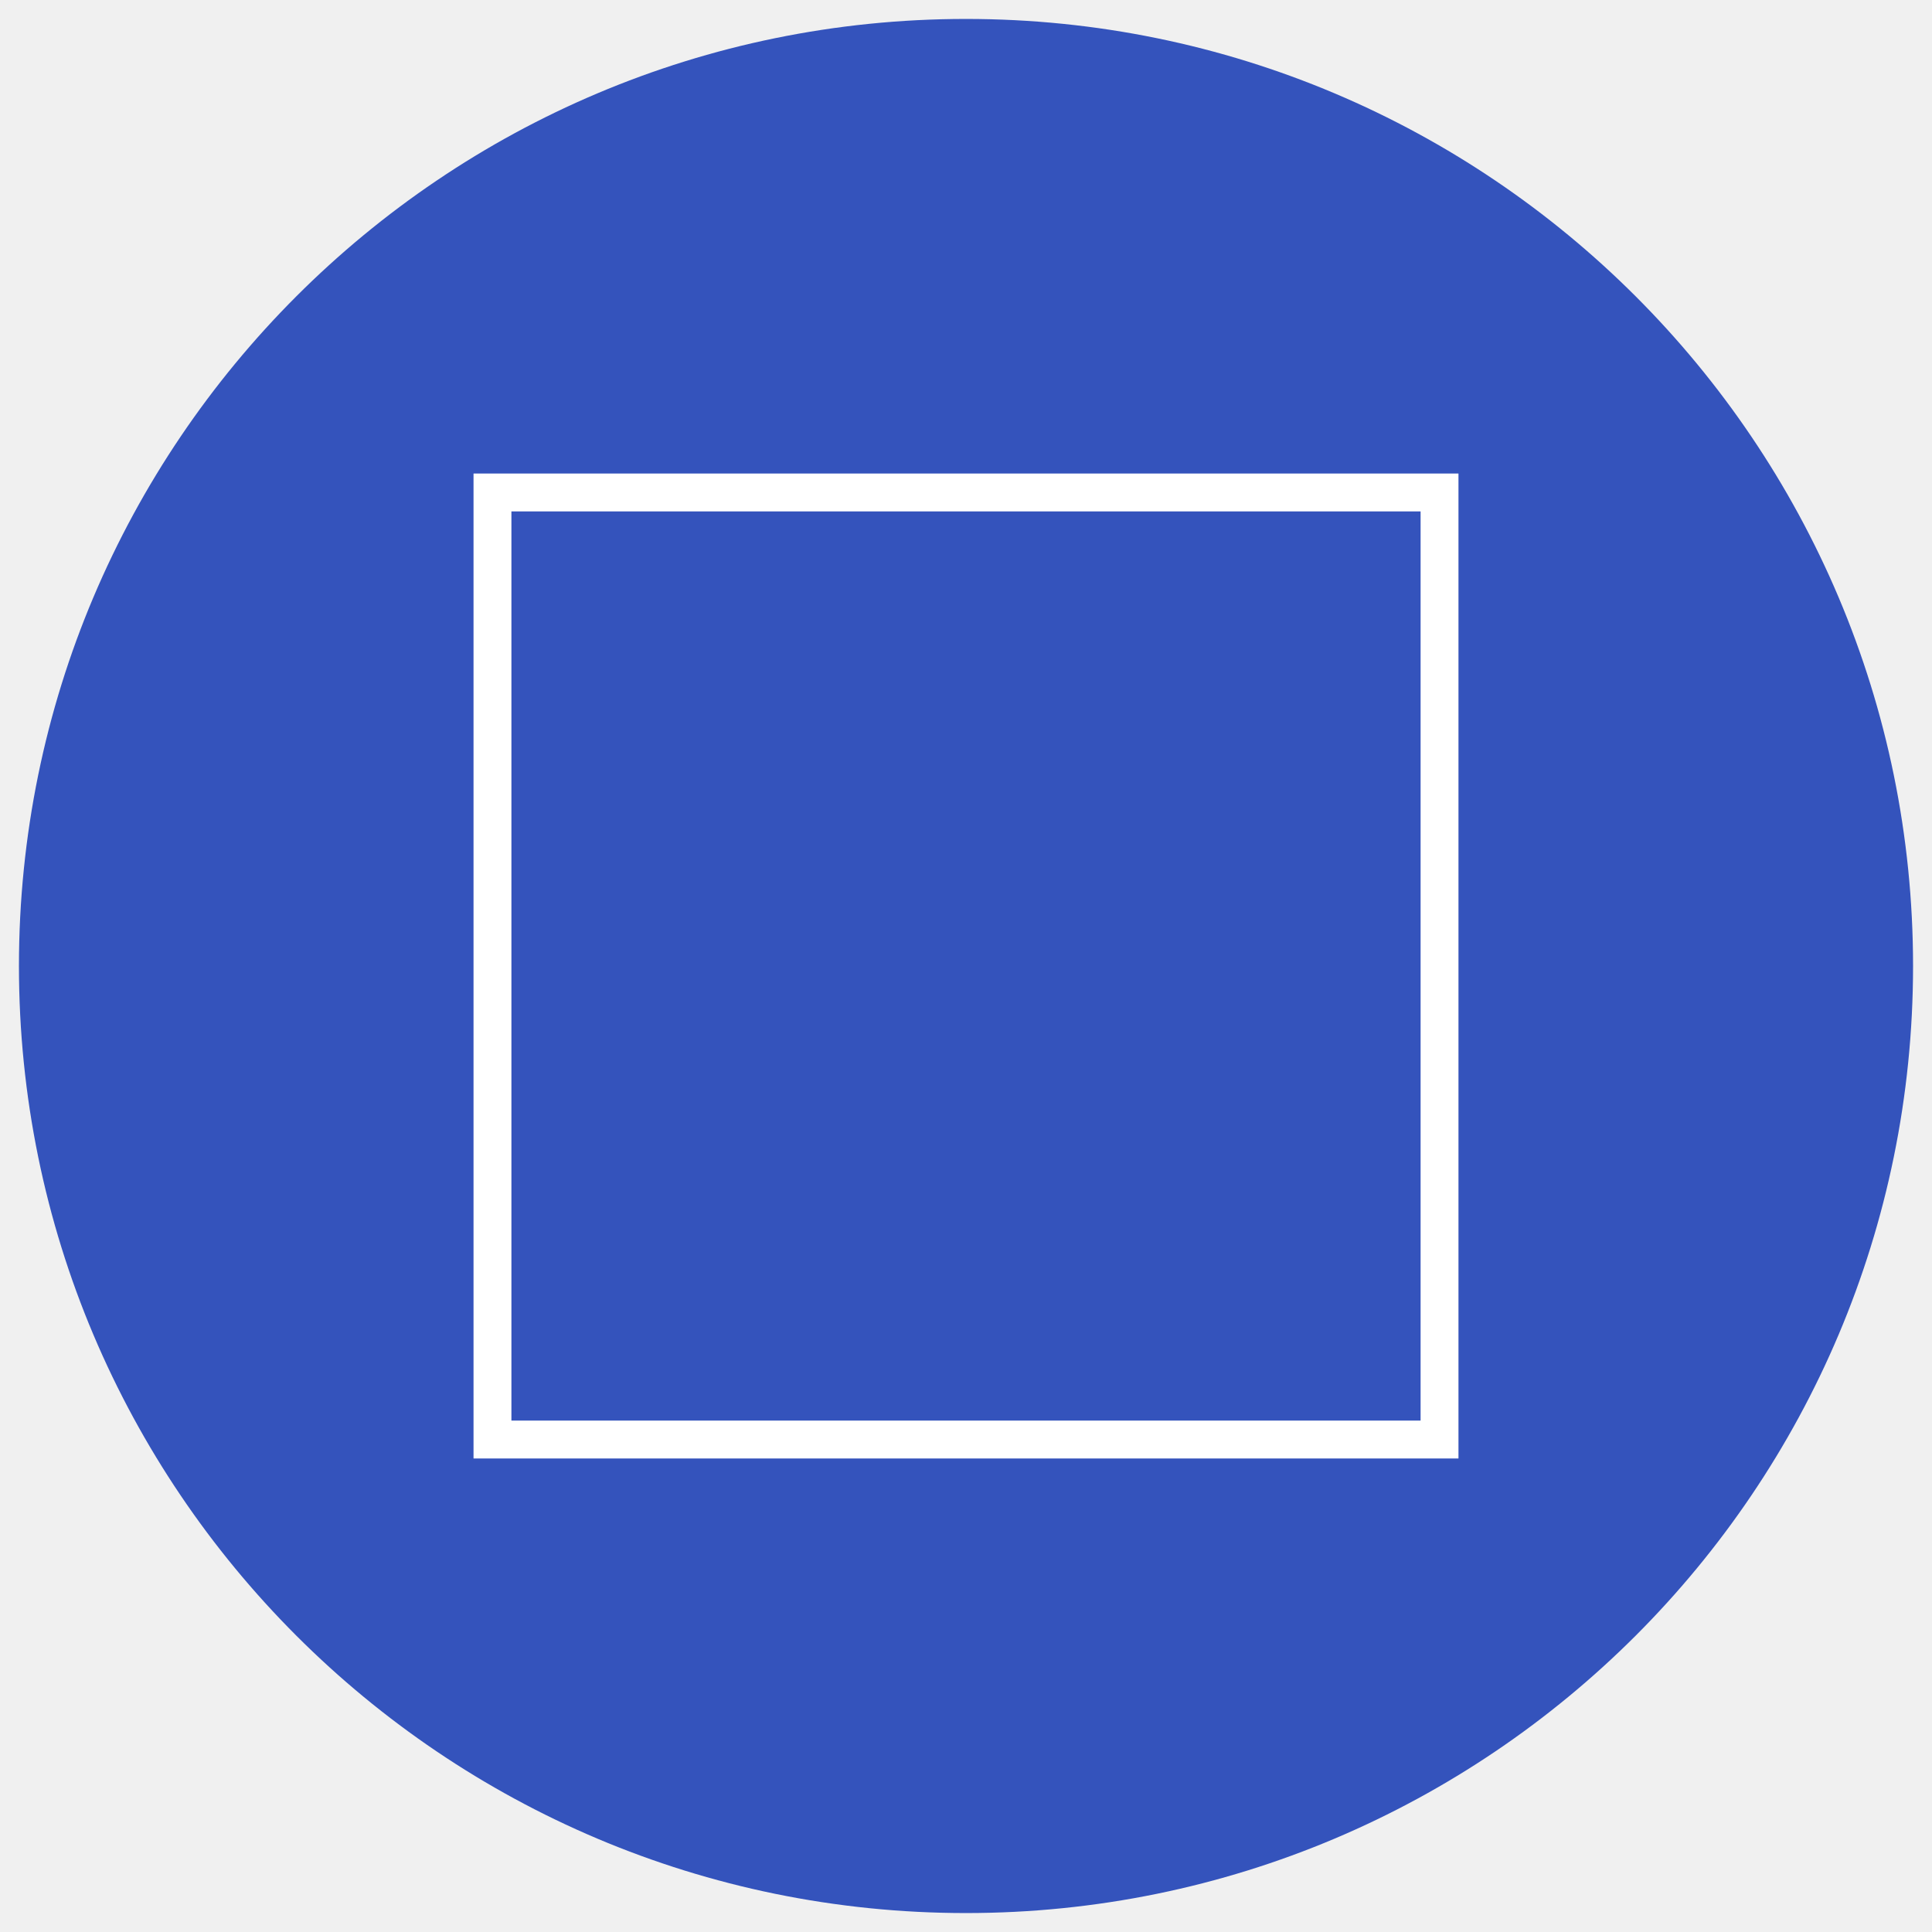
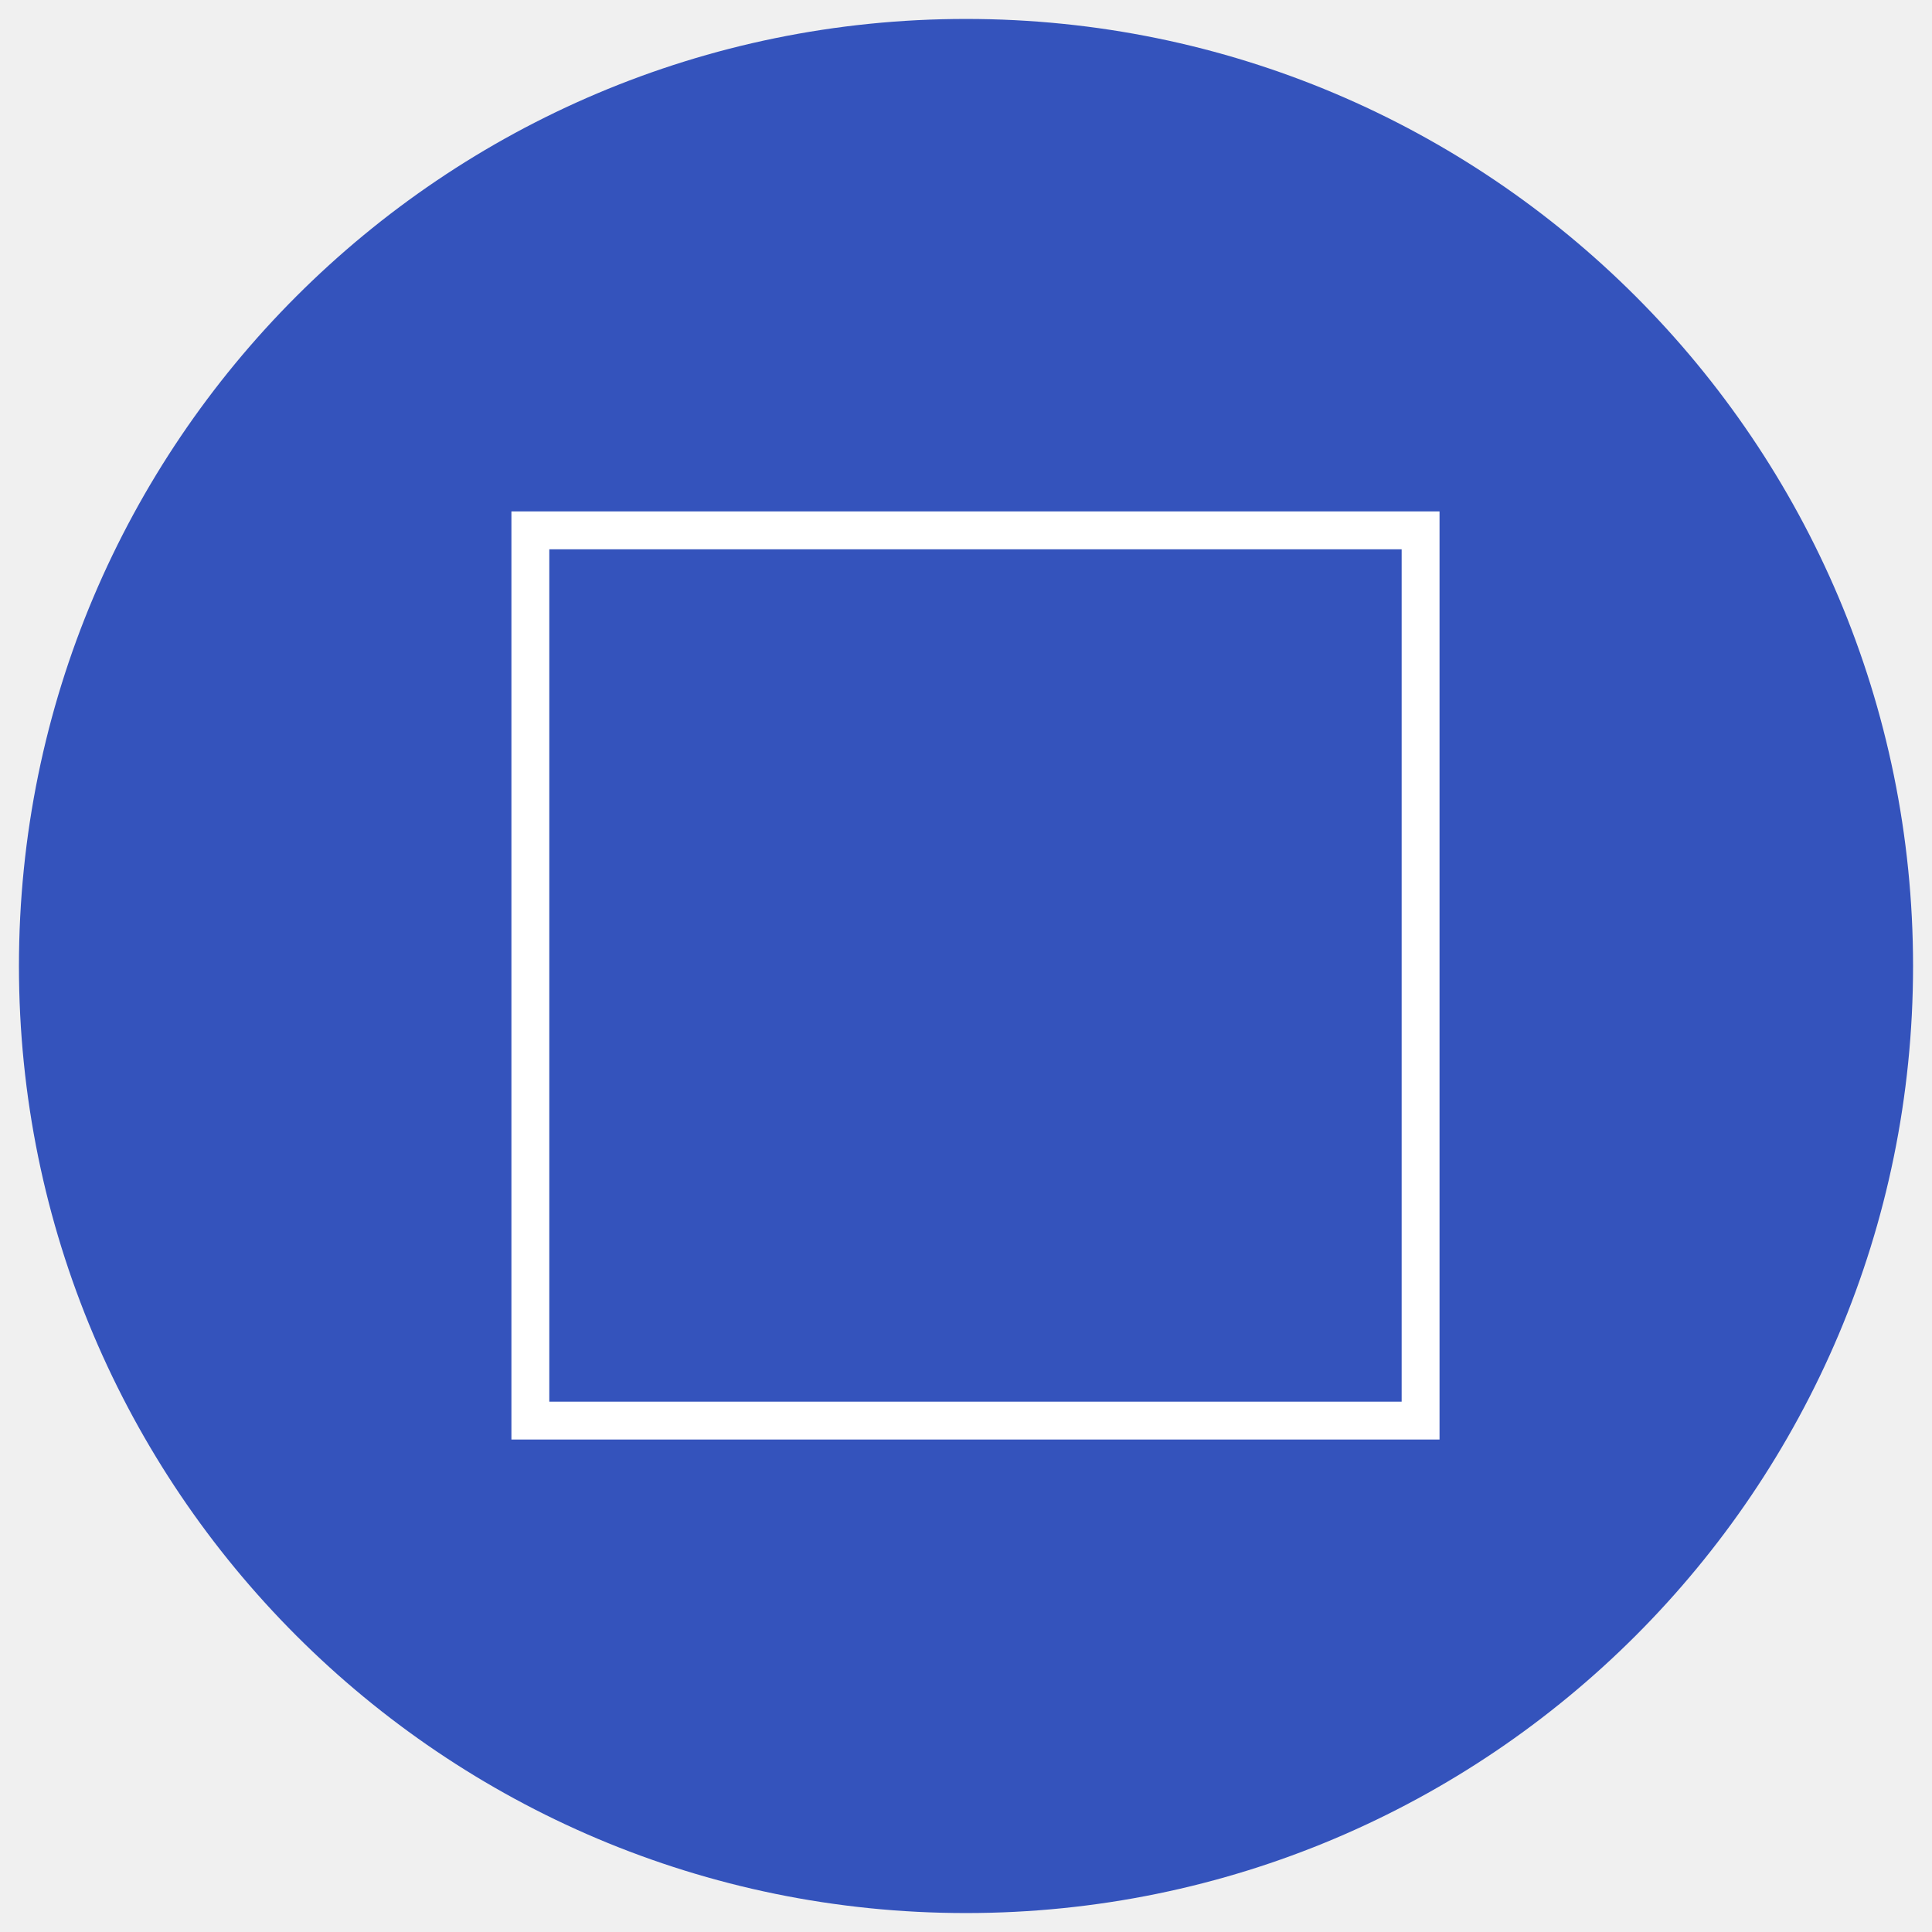
<svg xmlns="http://www.w3.org/2000/svg" xmlns:xlink="http://www.w3.org/1999/xlink" width="102px" height="102px" viewBox="0 0 102 102" version="1.1">
  <defs>
-     <rect id="path-1" x="25" y="25" width="52" height="52" />
-     <mask id="mask-2" maskContentUnits="userSpaceOnUse" maskUnits="objectBoundingBox" x="0" y="0" width="52" height="52" fill="white">
+     <rect id="path-1" x="27" y="27" width="49" height="49" />
+     <mask id="mask-2" maskContentUnits="userSpaceOnUse" maskUnits="objectBoundingBox" x="0" y="0" width="49" height="49" fill="white">
      <use xlink:href="#path-1" />
    </mask>
  </defs>
  <g id="clear" stroke="none" stroke-width="1" fill="none" fill-rule="evenodd">
    <path d="M51,101 C78.614,101 101,78.614 101,51 C101,23.386 78.614,1 51,1 C23.386,1 1,23.386 1,51 C1,78.614 23.386,101 51,101 Z" id="Oval-1" fill="#3453BC" />
    <use id="Rectangle-1" stroke="#FFFFFF" mask="url(#mask-2)" stroke-width="4" xlink:href="#path-1" />
  </g>
</svg>
